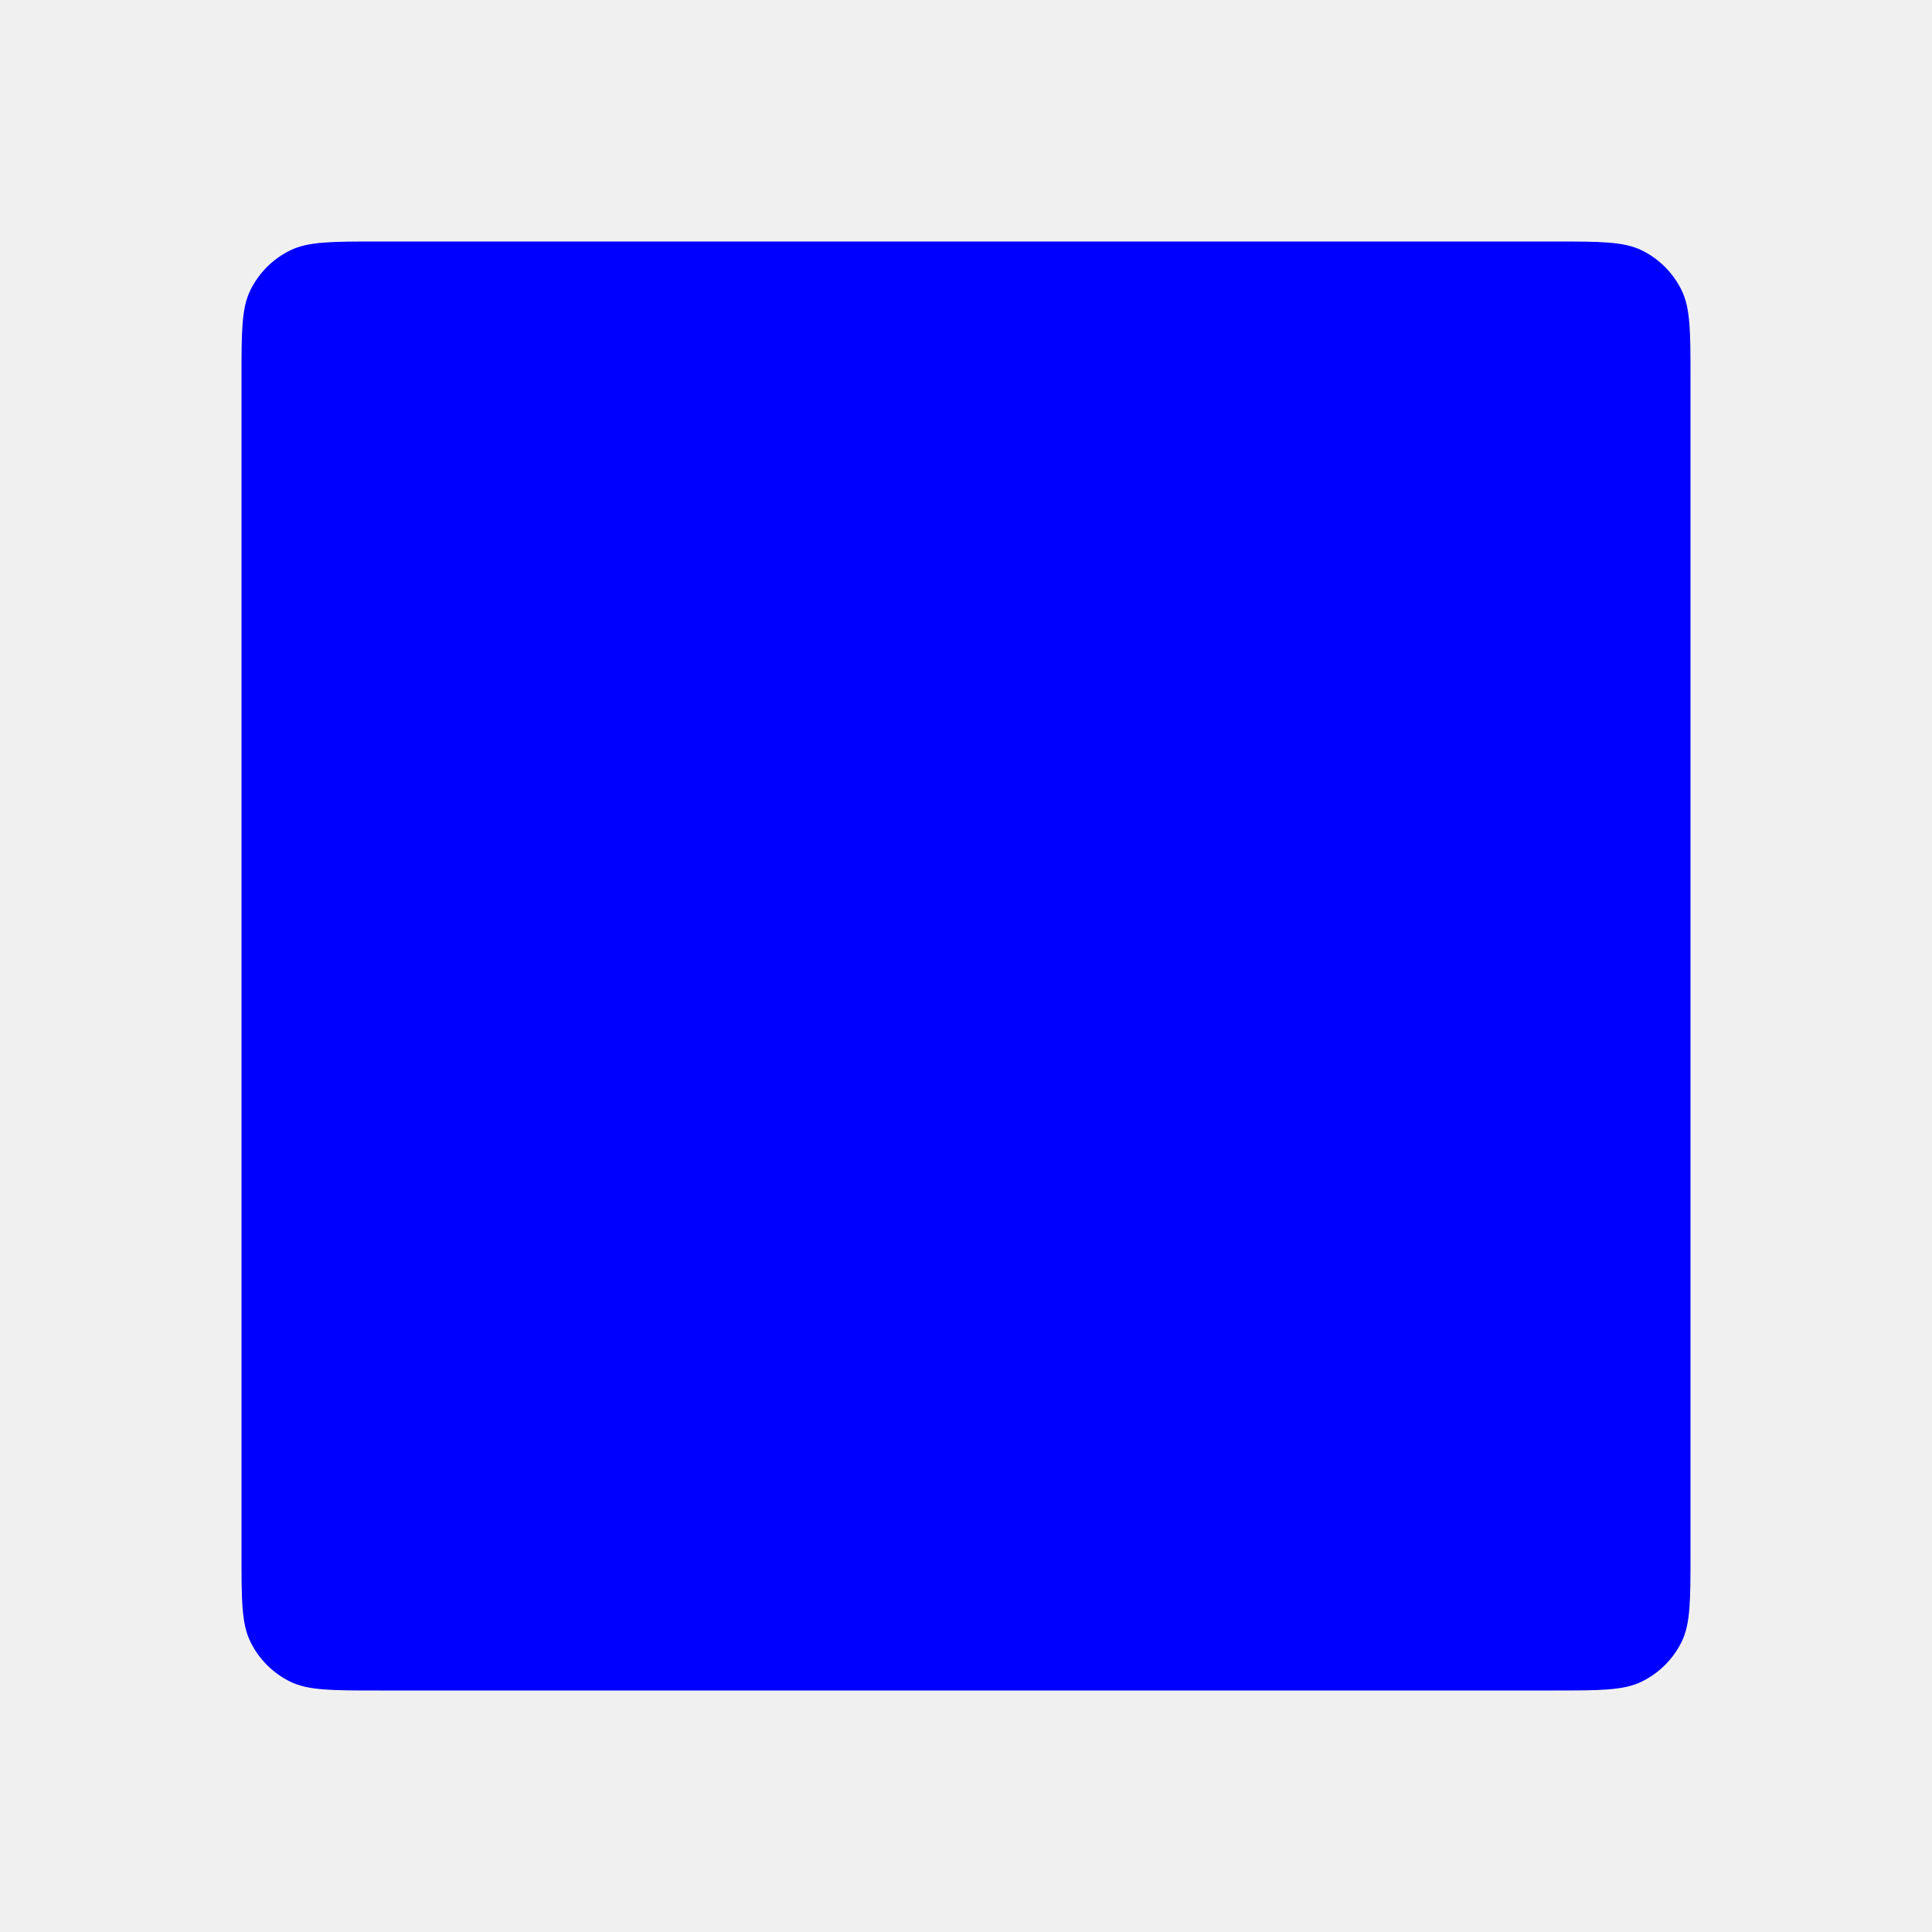
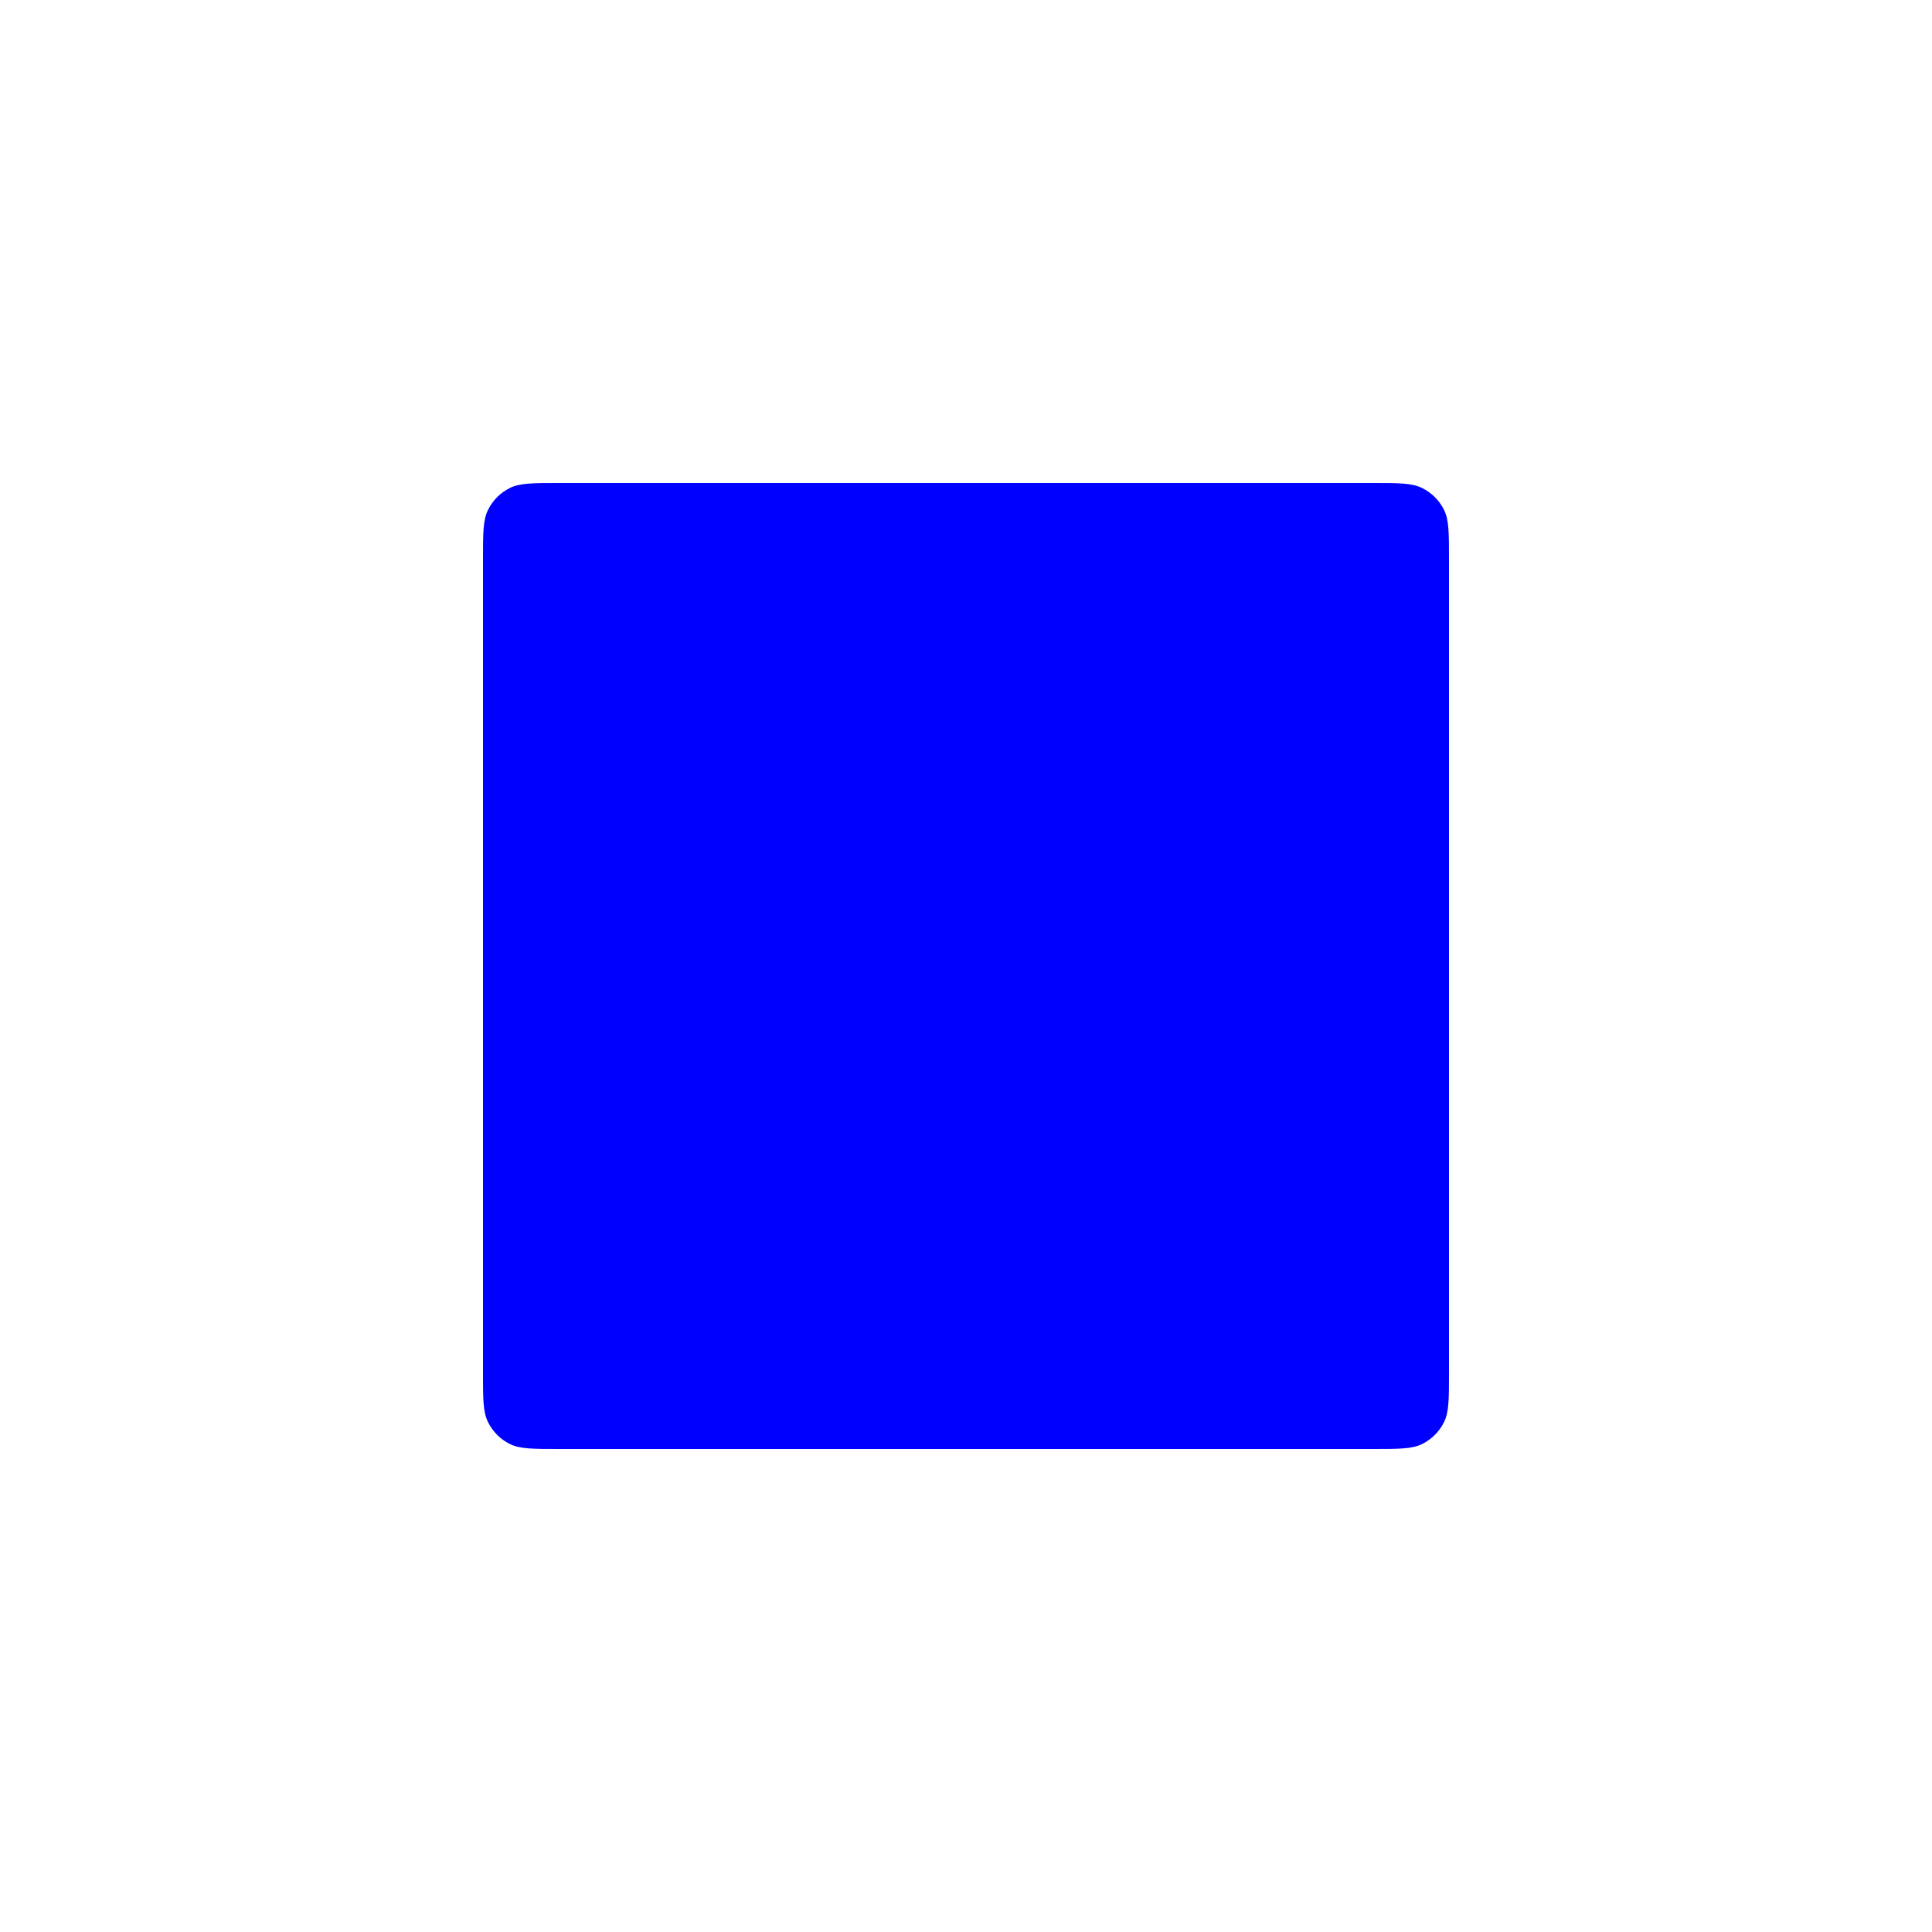
- <svg xmlns="http://www.w3.org/2000/svg" width="24" height="24" fill="none" viewBox="0 0 24 24">
-   <path fill="#00F" d="M3 4.706c0-.585 0-.877.11-1.101.106-.215.28-.39.496-.495C3.83 3 4.122 3 4.706 3h14.588c.585 0 .876 0 1.101.11.215.105.389.28.494.495.111.225.111.517.111 1.101v14.588c0 .585 0 .876-.11 1.101-.106.215-.28.389-.495.494-.225.111-.517.111-1.101.111H4.706c-.585 0-.876 0-1.101-.11a1.08 1.08 0 0 1-.494-.495C3 20.17 3 19.878 3 19.294z" />
+ <svg xmlns="http://www.w3.org/2000/svg" width="32" height="32" fill="none" viewBox="0 0 32 32">
+   <path fill="#fff" d="M0 0h32v32H0z" />
+   <path fill="#00F" d="M8 9.264c0-.433 0-.65.082-.816a.8.8 0 0 1 .366-.367C8.615 8 8.831 8 9.264 8h13.472c.433 0 .65 0 .816.082a.8.8 0 0 1 .367.366c.081.167.081.383.081.816v13.472c0 .433 0 .65-.081.816a.801.801 0 0 1-.367.367c-.166.081-.383.081-.816.081H9.264c-.433 0-.65 0-.816-.081a.8.8 0 0 1-.366-.367C8 23.386 8 23.169 8 22.736V9.264Z" />
</svg>
